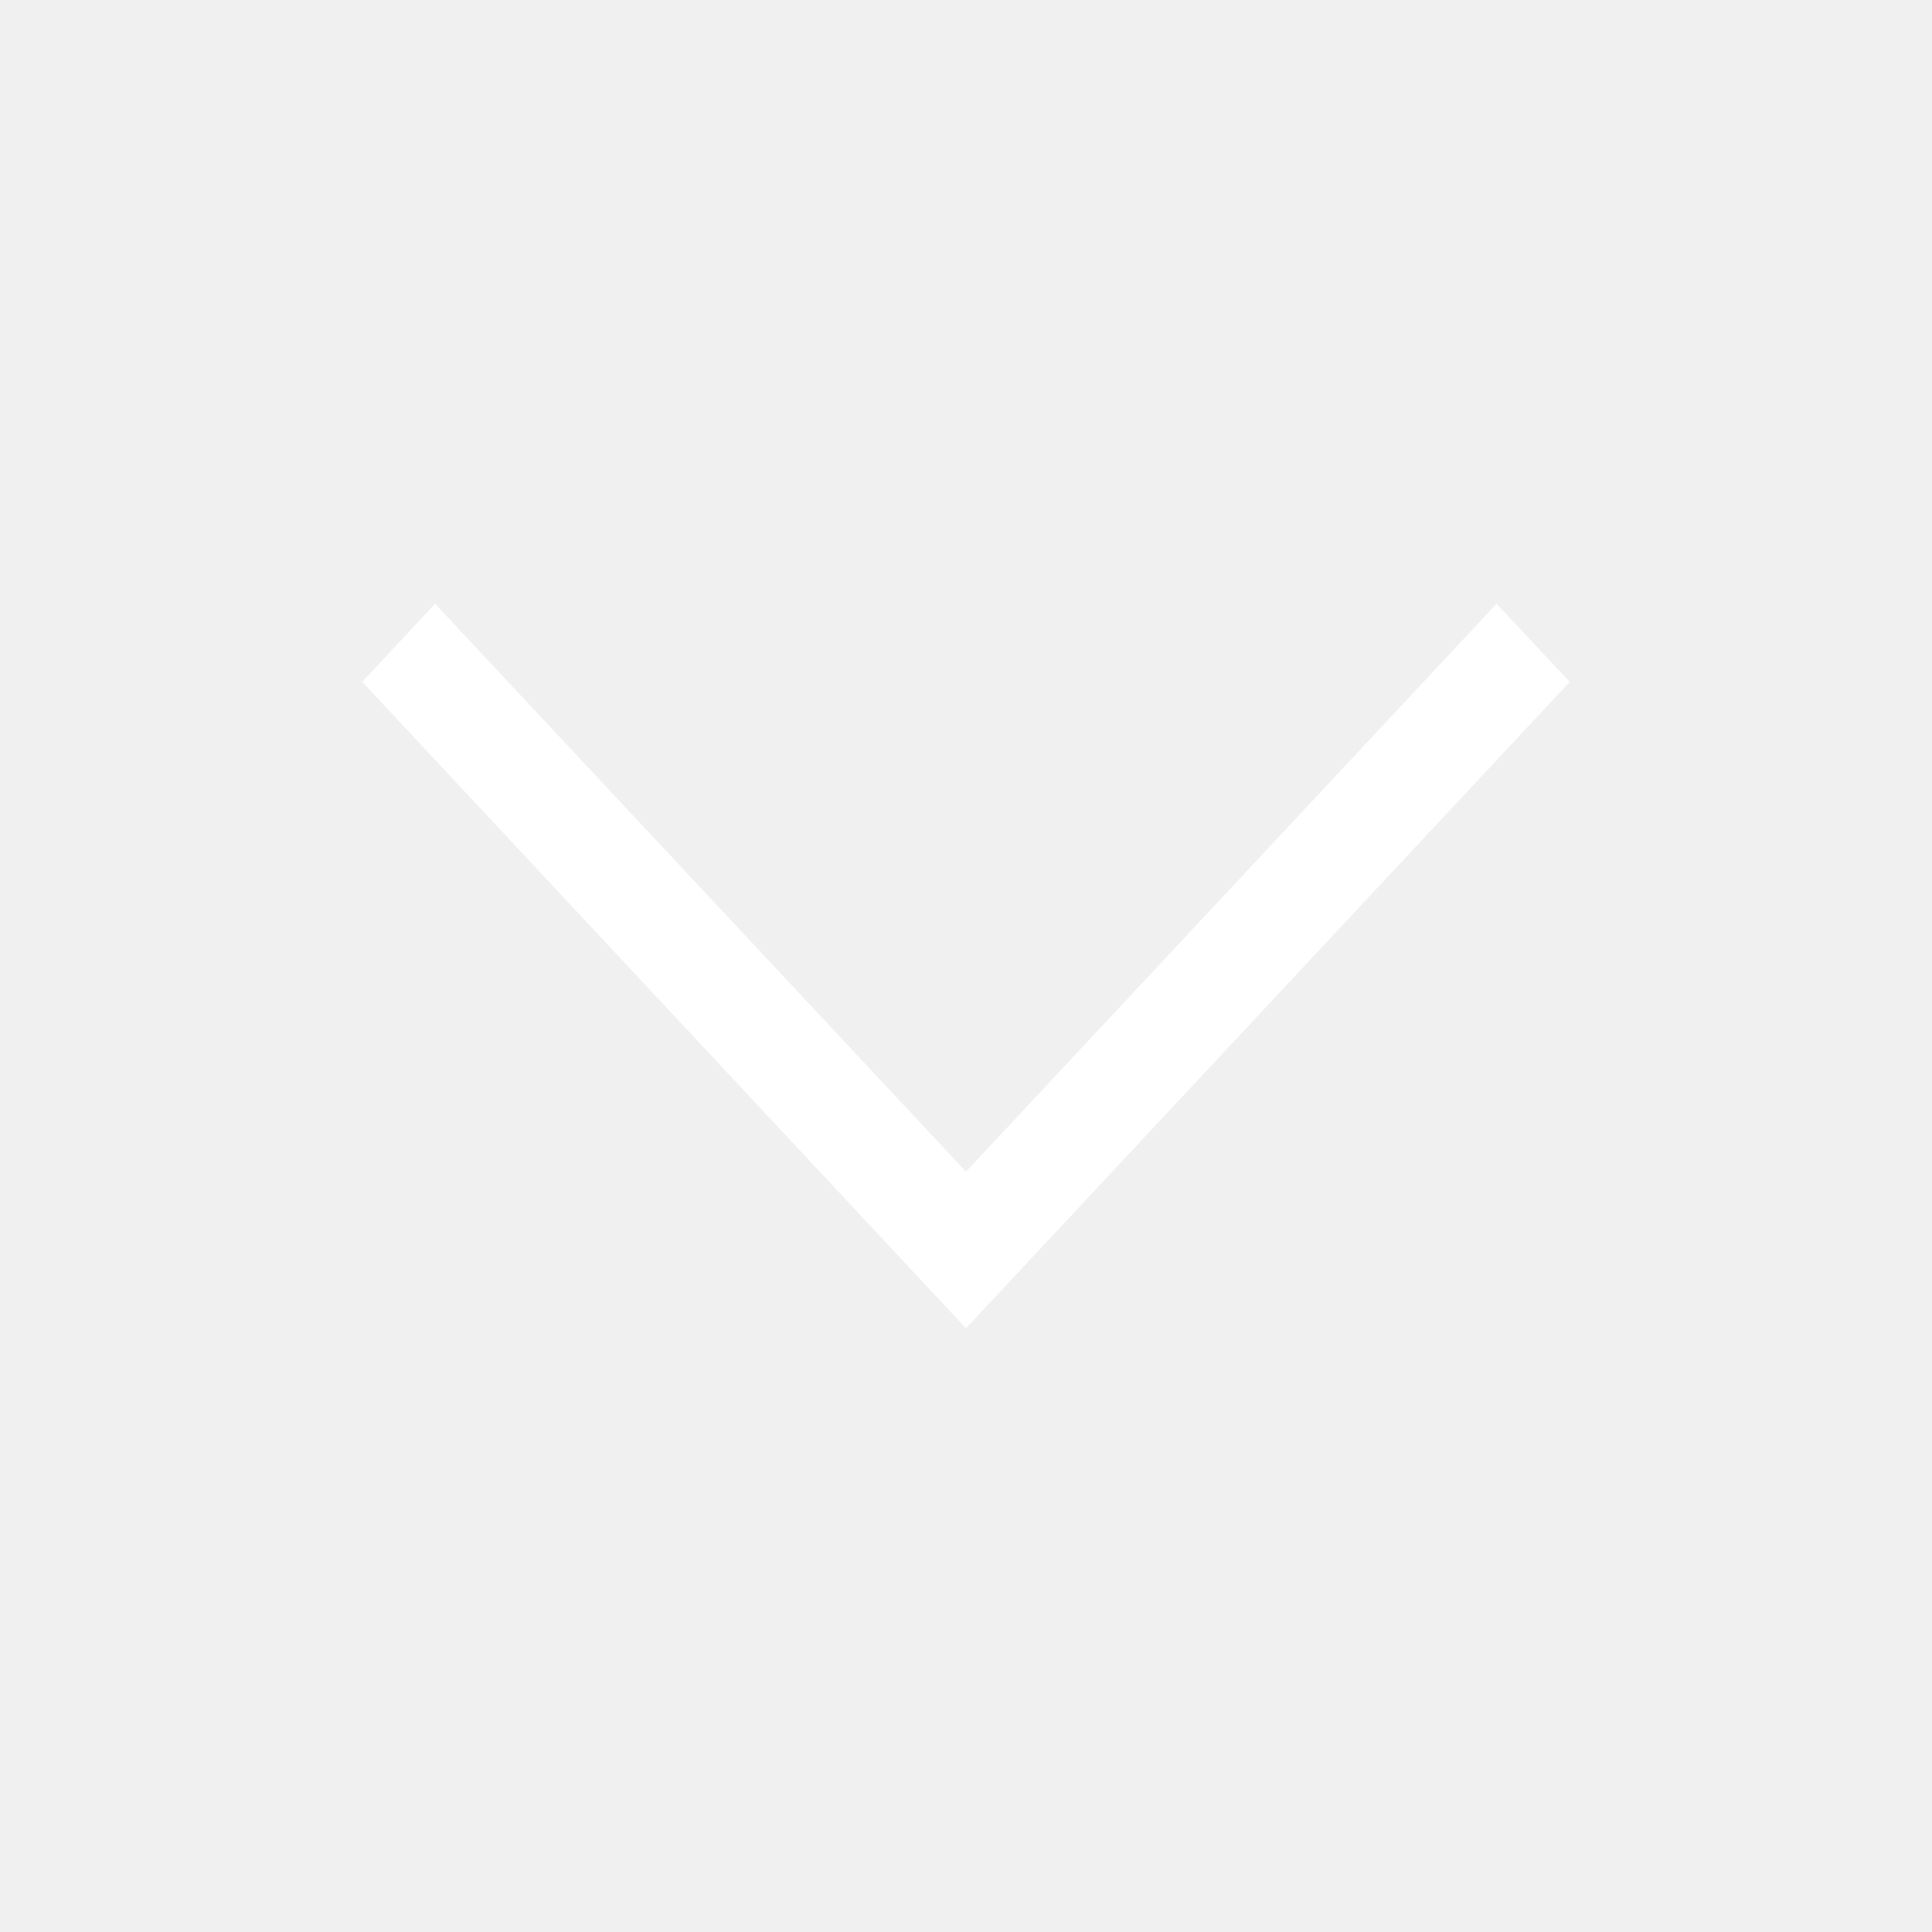
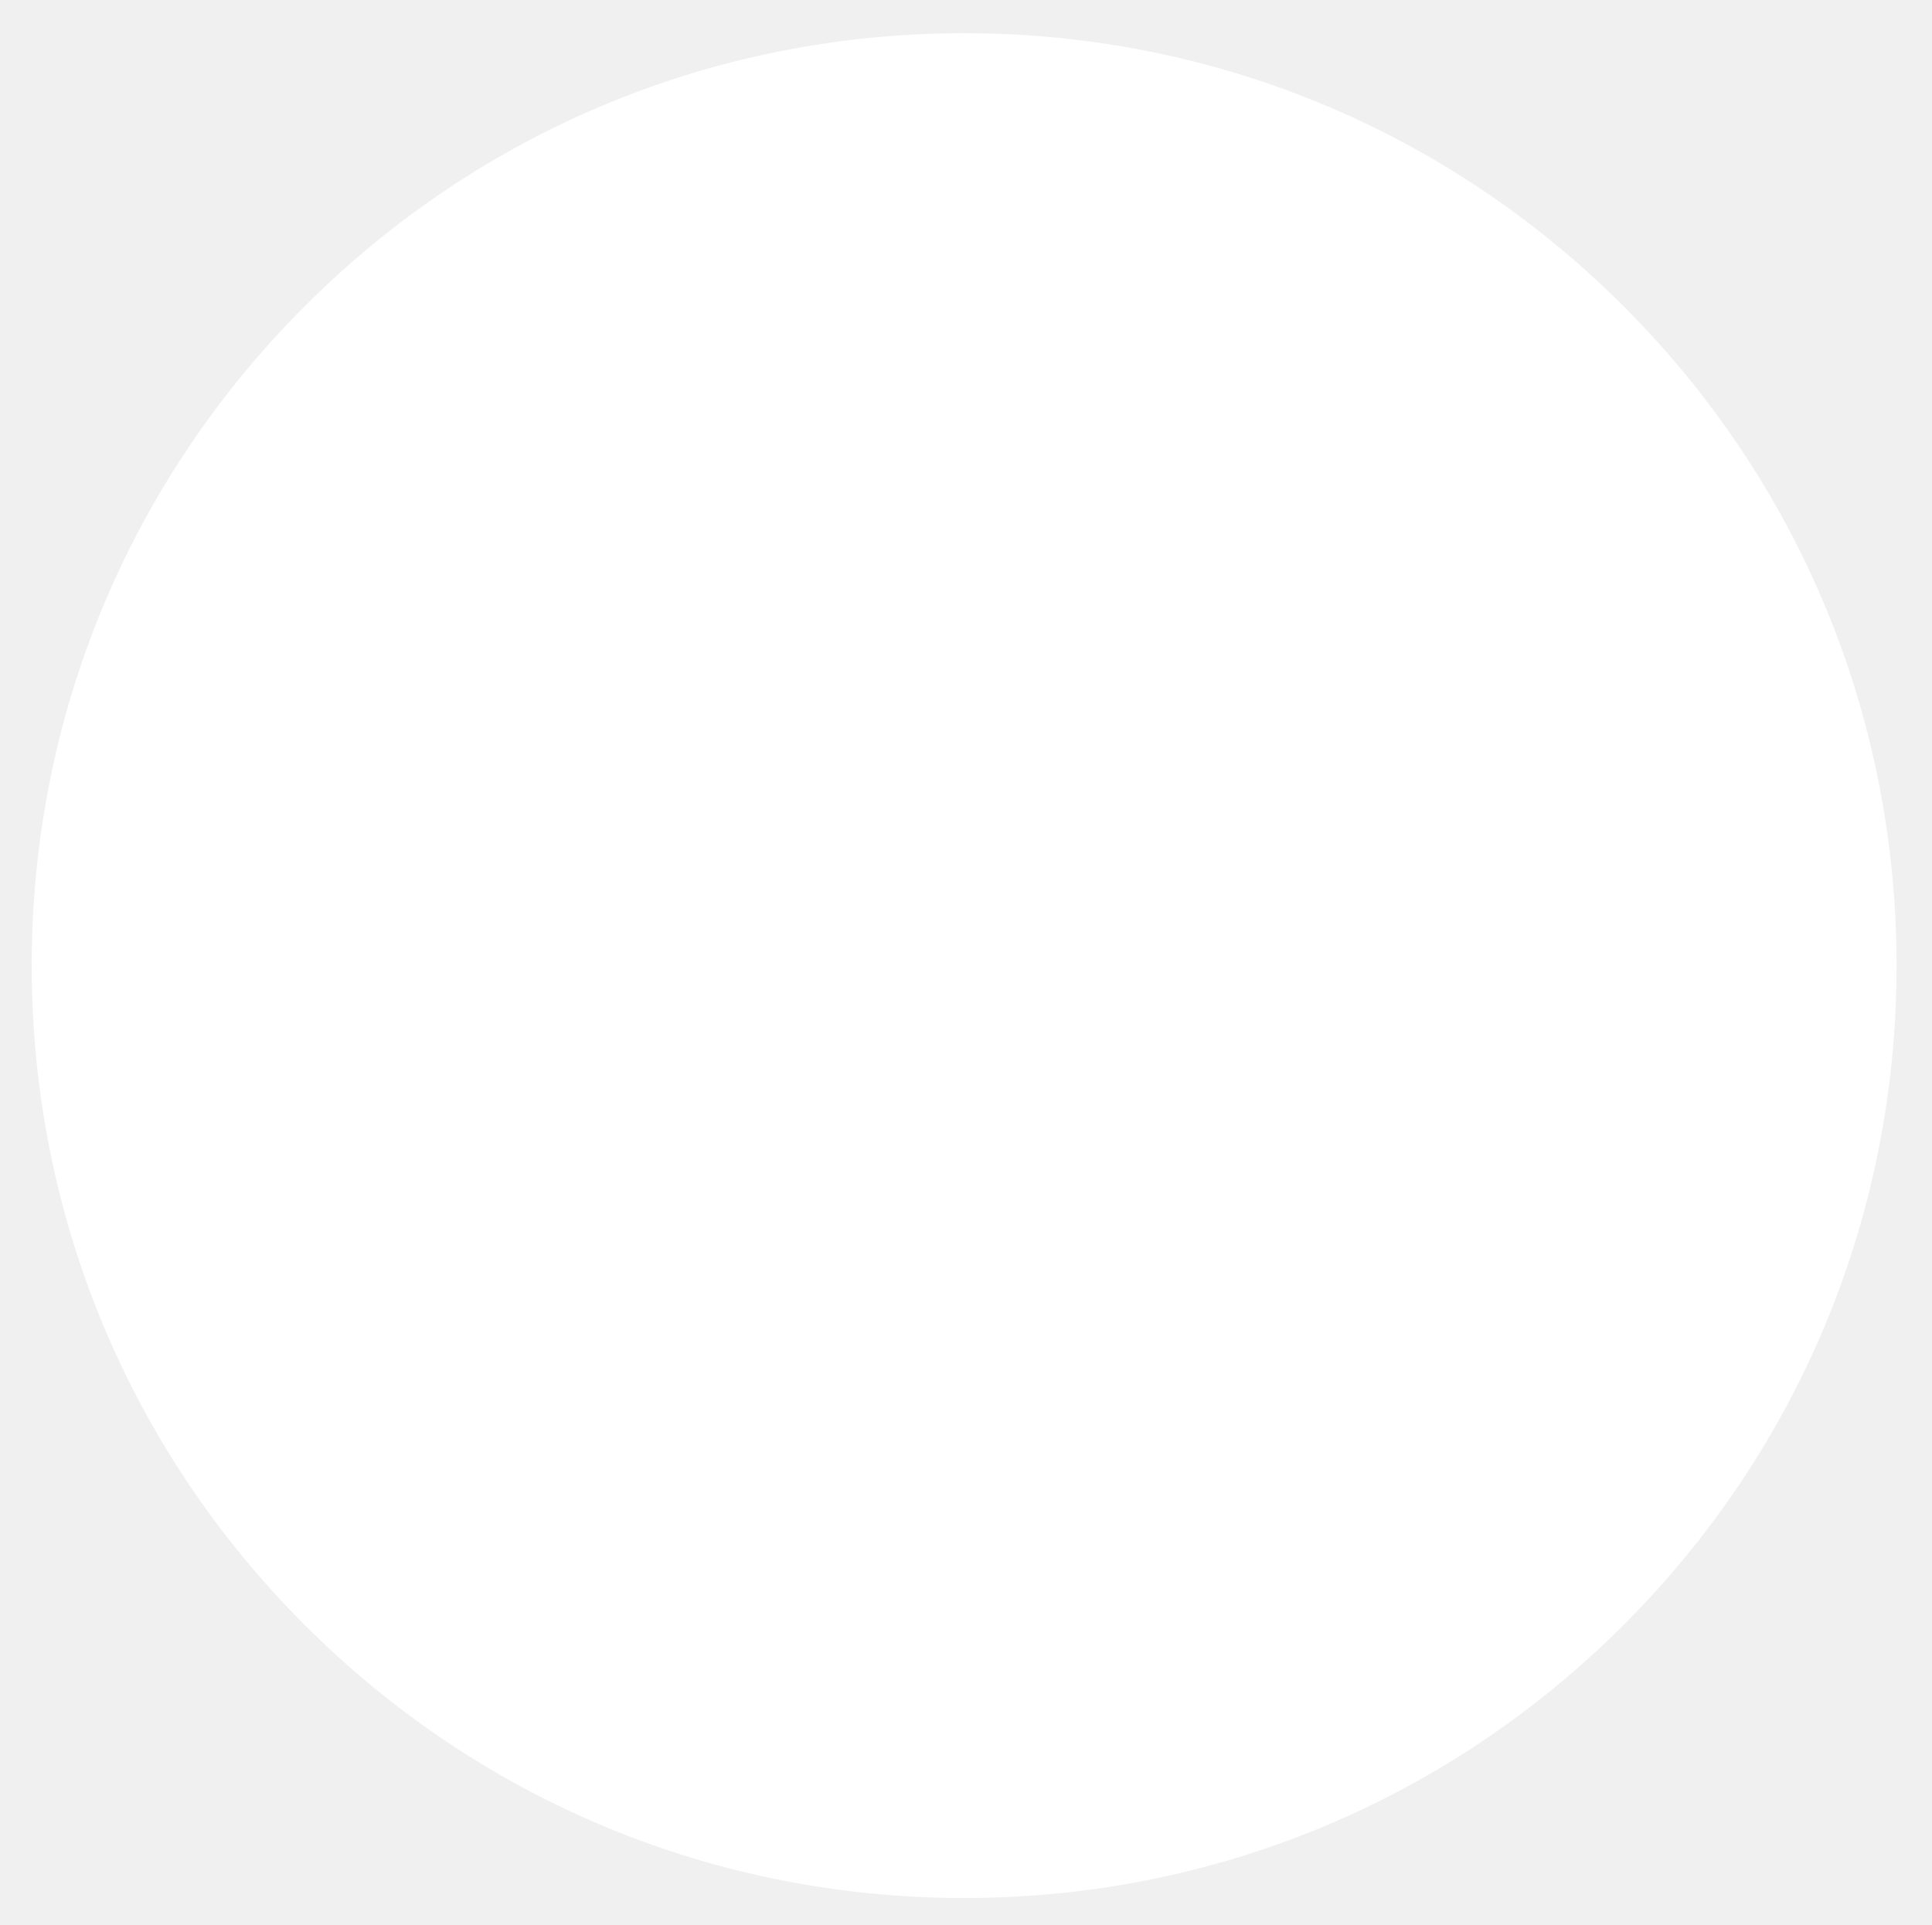
- <svg xmlns="http://www.w3.org/2000/svg" version="1.1" id="Layer_1" x="0px" y="0px" viewBox="-49 141 512 512" enable-background="new -49 141 512 512" xml:space="preserve">
-   <polygon fill="#FFFFFF" points="347.6,301 367,321.7 207,493 47,321.7 66.3,301 207,451.5 " />
+ <svg xmlns="http://www.w3.org/2000/svg" version="1.1" id="Layer_1" x="0px" y="0px" viewBox="-18 187 518 516" enable-background="new -18 187 518 516" xml:space="preserve">
+   <polygon fill="#FFFFFF" stroke="#000000" stroke-width="30" stroke-miterlimit="10" points="408.6,368.4 431.8,393.2 240.5,597.9   49.2,393.2 72.3,368.4 240.5,548.3 " />
+   <g>
+     <circle fill="#FFFFFF" cx="240.5" cy="445.9" r="235" />
+     <path fill="#FFFFFF" d="M240.5,695.9c-66.8,0-129.6-26-176.8-73.2s-73.2-110-73.2-176.8s26-129.6,73.2-176.8s110-73.2,176.8-73.2   s129.6,26,176.8,73.2s73.2,110,73.2,176.8s-26,129.6-73.2,176.8S307.3,695.9,240.5,695.9z M240.5,225.9   c-58.8,0-114,22.9-155.6,64.4c-41.6,41.6-64.4,96.8-64.4,155.6c0,58.8,22.9,114,64.4,155.6c41.6,41.6,96.8,64.4,155.6,64.4   s114-22.9,155.6-64.4s64.4-96.8,64.4-155.6c0-58.8-22.9-114-64.4-155.6C354.5,248.8,299.3,225.9,240.5,225.9z" />
+   </g>
</svg>
